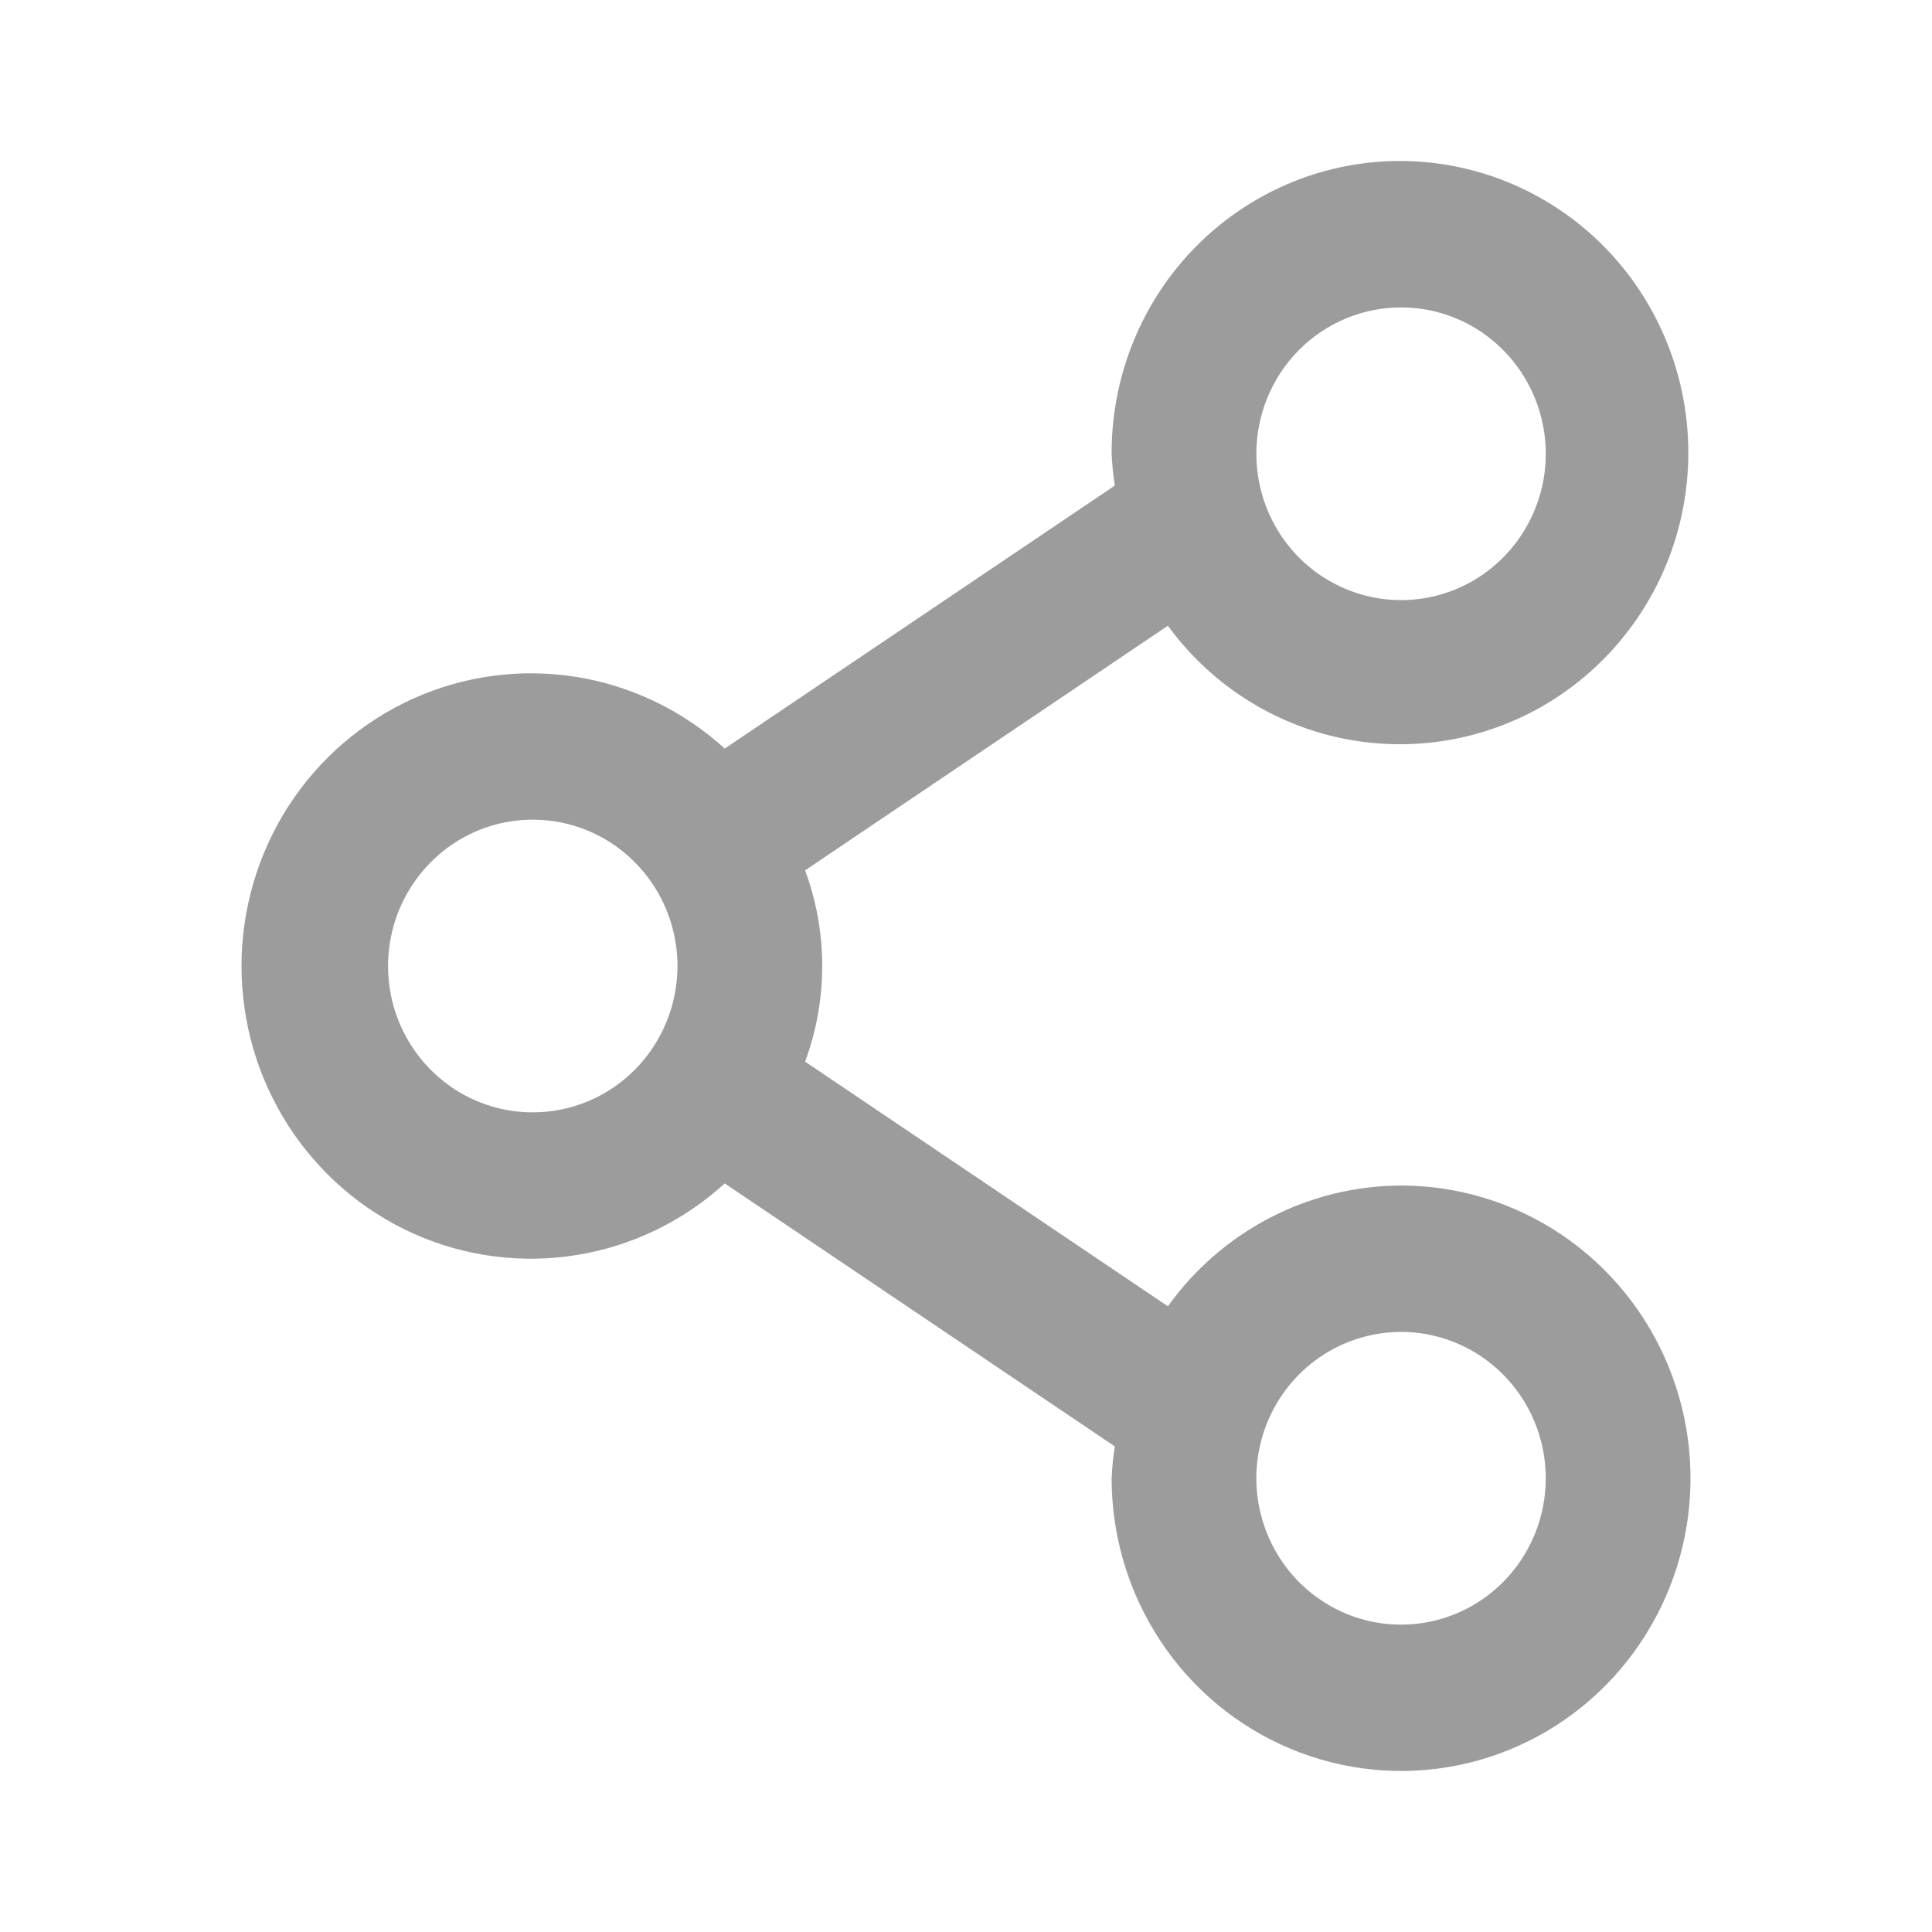
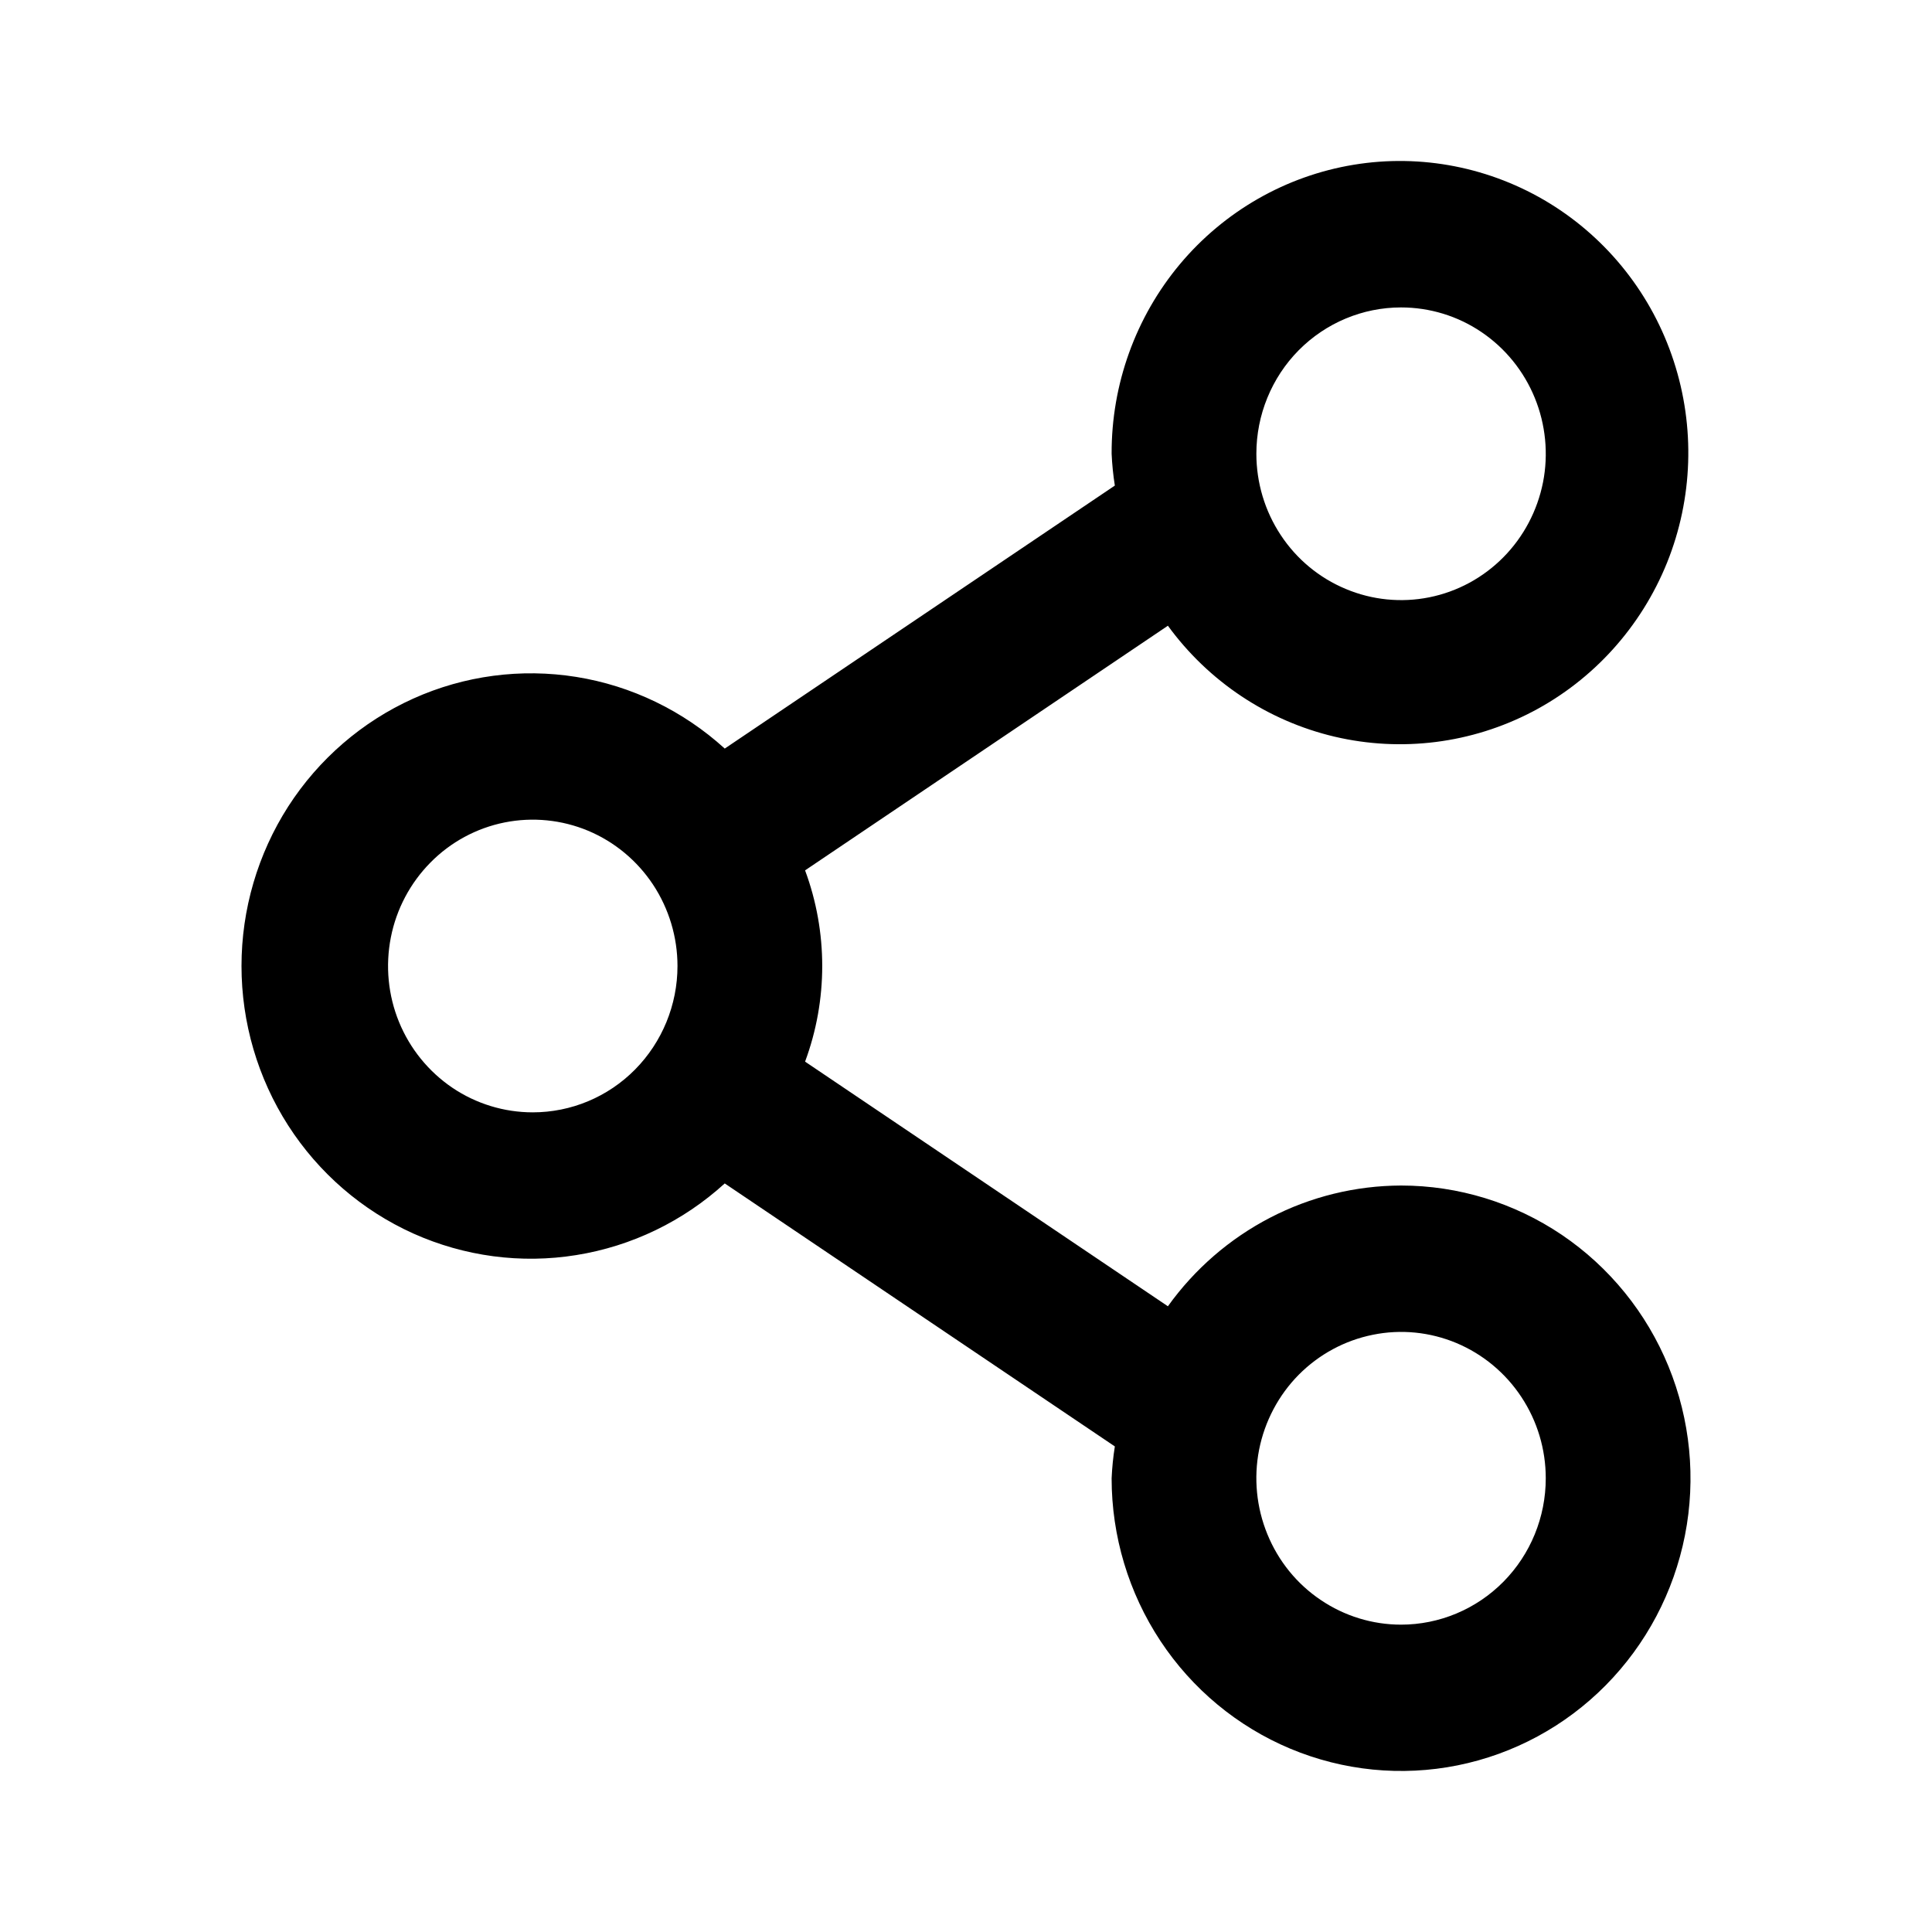
<svg xmlns="http://www.w3.org/2000/svg" width="100%" height="100%" viewBox="0 0 24 24" fill="none">
-   <path d="M17.404 14.727C16.839 14.729 16.282 14.865 15.779 15.126C15.275 15.387 14.84 15.764 14.508 16.227L10.001 13.188C10.285 12.422 10.285 11.578 10.001 10.812L14.508 7.773C15.014 8.467 15.748 8.955 16.578 9.151C17.409 9.346 18.281 9.236 19.038 8.84C19.794 8.444 20.387 7.787 20.709 6.989C21.03 6.191 21.059 5.302 20.791 4.484C20.524 3.666 19.976 2.971 19.247 2.524C18.518 2.078 17.655 1.908 16.814 2.047C15.973 2.186 15.208 2.624 14.657 3.282C14.107 3.94 13.806 4.775 13.809 5.637C13.815 5.769 13.828 5.901 13.849 6.032L9.003 9.299C8.486 8.829 7.846 8.519 7.159 8.409C6.473 8.299 5.769 8.392 5.134 8.678C4.499 8.964 3.959 9.43 3.58 10.019C3.202 10.609 3 11.297 3 12C3 12.703 3.202 13.392 3.58 13.981C3.959 14.571 4.499 15.037 5.134 15.323C5.769 15.608 6.473 15.702 7.159 15.591C7.846 15.481 8.486 15.172 9.003 14.701L13.849 17.968C13.828 18.099 13.815 18.231 13.809 18.364C13.809 19.083 14.02 19.786 14.415 20.384C14.81 20.982 15.372 21.448 16.029 21.723C16.686 21.998 17.409 22.07 18.106 21.93C18.803 21.79 19.444 21.444 19.947 20.935C20.45 20.426 20.792 19.779 20.931 19.073C21.07 18.368 20.998 17.637 20.726 16.972C20.454 16.308 19.993 15.74 19.402 15.34C18.811 14.941 18.116 14.727 17.404 14.727ZM17.404 3.819C17.76 3.819 18.108 3.925 18.403 4.125C18.699 4.325 18.929 4.609 19.065 4.941C19.201 5.273 19.237 5.639 19.168 5.991C19.098 6.344 18.927 6.668 18.676 6.922C18.424 7.177 18.104 7.35 17.755 7.42C17.407 7.49 17.045 7.454 16.717 7.316C16.388 7.179 16.107 6.946 15.91 6.647C15.712 6.348 15.607 5.996 15.607 5.637C15.607 5.155 15.796 4.692 16.133 4.351C16.471 4.01 16.928 3.819 17.404 3.819ZM6.618 13.818C6.263 13.818 5.915 13.712 5.619 13.512C5.324 13.312 5.093 13.028 4.957 12.696C4.821 12.364 4.786 11.998 4.855 11.646C4.924 11.293 5.096 10.969 5.347 10.715C5.598 10.46 5.919 10.287 6.267 10.217C6.616 10.147 6.978 10.183 7.306 10.32C7.635 10.458 7.915 10.691 8.113 10.99C8.31 11.289 8.416 11.641 8.416 12C8.416 12.482 8.226 12.945 7.889 13.286C7.552 13.627 7.095 13.818 6.618 13.818ZM17.404 20.182C17.049 20.182 16.701 20.075 16.406 19.875C16.11 19.676 15.88 19.392 15.744 19.059C15.608 18.727 15.572 18.362 15.641 18.009C15.711 17.656 15.882 17.332 16.133 17.078C16.385 16.824 16.705 16.651 17.054 16.581C17.402 16.51 17.764 16.546 18.093 16.684C18.421 16.822 18.702 17.055 18.899 17.354C19.097 17.653 19.202 18.004 19.202 18.364C19.202 18.846 19.013 19.308 18.676 19.649C18.339 19.99 17.881 20.182 17.404 20.182Z" fill="#9C9C9C" />
+   <path d="M17.404 14.727C16.839 14.729 16.282 14.865 15.779 15.126C15.275 15.387 14.84 15.764 14.508 16.227L10.001 13.188C10.285 12.422 10.285 11.578 10.001 10.812L14.508 7.773C15.014 8.467 15.748 8.955 16.578 9.151C17.409 9.346 18.281 9.236 19.038 8.84C19.794 8.444 20.387 7.787 20.709 6.989C21.03 6.191 21.059 5.302 20.791 4.484C20.524 3.666 19.976 2.971 19.247 2.524C18.518 2.078 17.655 1.908 16.814 2.047C15.973 2.186 15.208 2.624 14.657 3.282C14.107 3.94 13.806 4.775 13.809 5.637C13.815 5.769 13.828 5.901 13.849 6.032L9.003 9.299C8.486 8.829 7.846 8.519 7.159 8.409C6.473 8.299 5.769 8.392 5.134 8.678C4.499 8.964 3.959 9.43 3.58 10.019C3.202 10.609 3 11.297 3 12C3 12.703 3.202 13.392 3.58 13.981C3.959 14.571 4.499 15.037 5.134 15.323C5.769 15.608 6.473 15.702 7.159 15.591C7.846 15.481 8.486 15.172 9.003 14.701L13.849 17.968C13.828 18.099 13.815 18.231 13.809 18.364C13.809 19.083 14.02 19.786 14.415 20.384C14.81 20.982 15.372 21.448 16.029 21.723C16.686 21.998 17.409 22.07 18.106 21.93C18.803 21.79 19.444 21.444 19.947 20.935C20.45 20.426 20.792 19.779 20.931 19.073C21.07 18.368 20.998 17.637 20.726 16.972C20.454 16.308 19.993 15.74 19.402 15.34C18.811 14.941 18.116 14.727 17.404 14.727ZM17.404 3.819C17.76 3.819 18.108 3.925 18.403 4.125C18.699 4.325 18.929 4.609 19.065 4.941C19.201 5.273 19.237 5.639 19.168 5.991C19.098 6.344 18.927 6.668 18.676 6.922C18.424 7.177 18.104 7.35 17.755 7.42C17.407 7.49 17.045 7.454 16.717 7.316C16.388 7.179 16.107 6.946 15.91 6.647C15.712 6.348 15.607 5.996 15.607 5.637C15.607 5.155 15.796 4.692 16.133 4.351C16.471 4.01 16.928 3.819 17.404 3.819ZM6.618 13.818C6.263 13.818 5.915 13.712 5.619 13.512C5.324 13.312 5.093 13.028 4.957 12.696C4.821 12.364 4.786 11.998 4.855 11.646C4.924 11.293 5.096 10.969 5.347 10.715C5.598 10.46 5.919 10.287 6.267 10.217C6.616 10.147 6.978 10.183 7.306 10.32C7.635 10.458 7.915 10.691 8.113 10.99C8.31 11.289 8.416 11.641 8.416 12C8.416 12.482 8.226 12.945 7.889 13.286C7.552 13.627 7.095 13.818 6.618 13.818ZM17.404 20.182C17.049 20.182 16.701 20.075 16.406 19.875C16.11 19.676 15.88 19.392 15.744 19.059C15.608 18.727 15.572 18.362 15.641 18.009C15.711 17.656 15.882 17.332 16.133 17.078C16.385 16.824 16.705 16.651 17.054 16.581C17.402 16.51 17.764 16.546 18.093 16.684C18.421 16.822 18.702 17.055 18.899 17.354C19.097 17.653 19.202 18.004 19.202 18.364C19.202 18.846 19.013 19.308 18.676 19.649C18.339 19.99 17.881 20.182 17.404 20.182Z" fill="currentColor" />
</svg>
